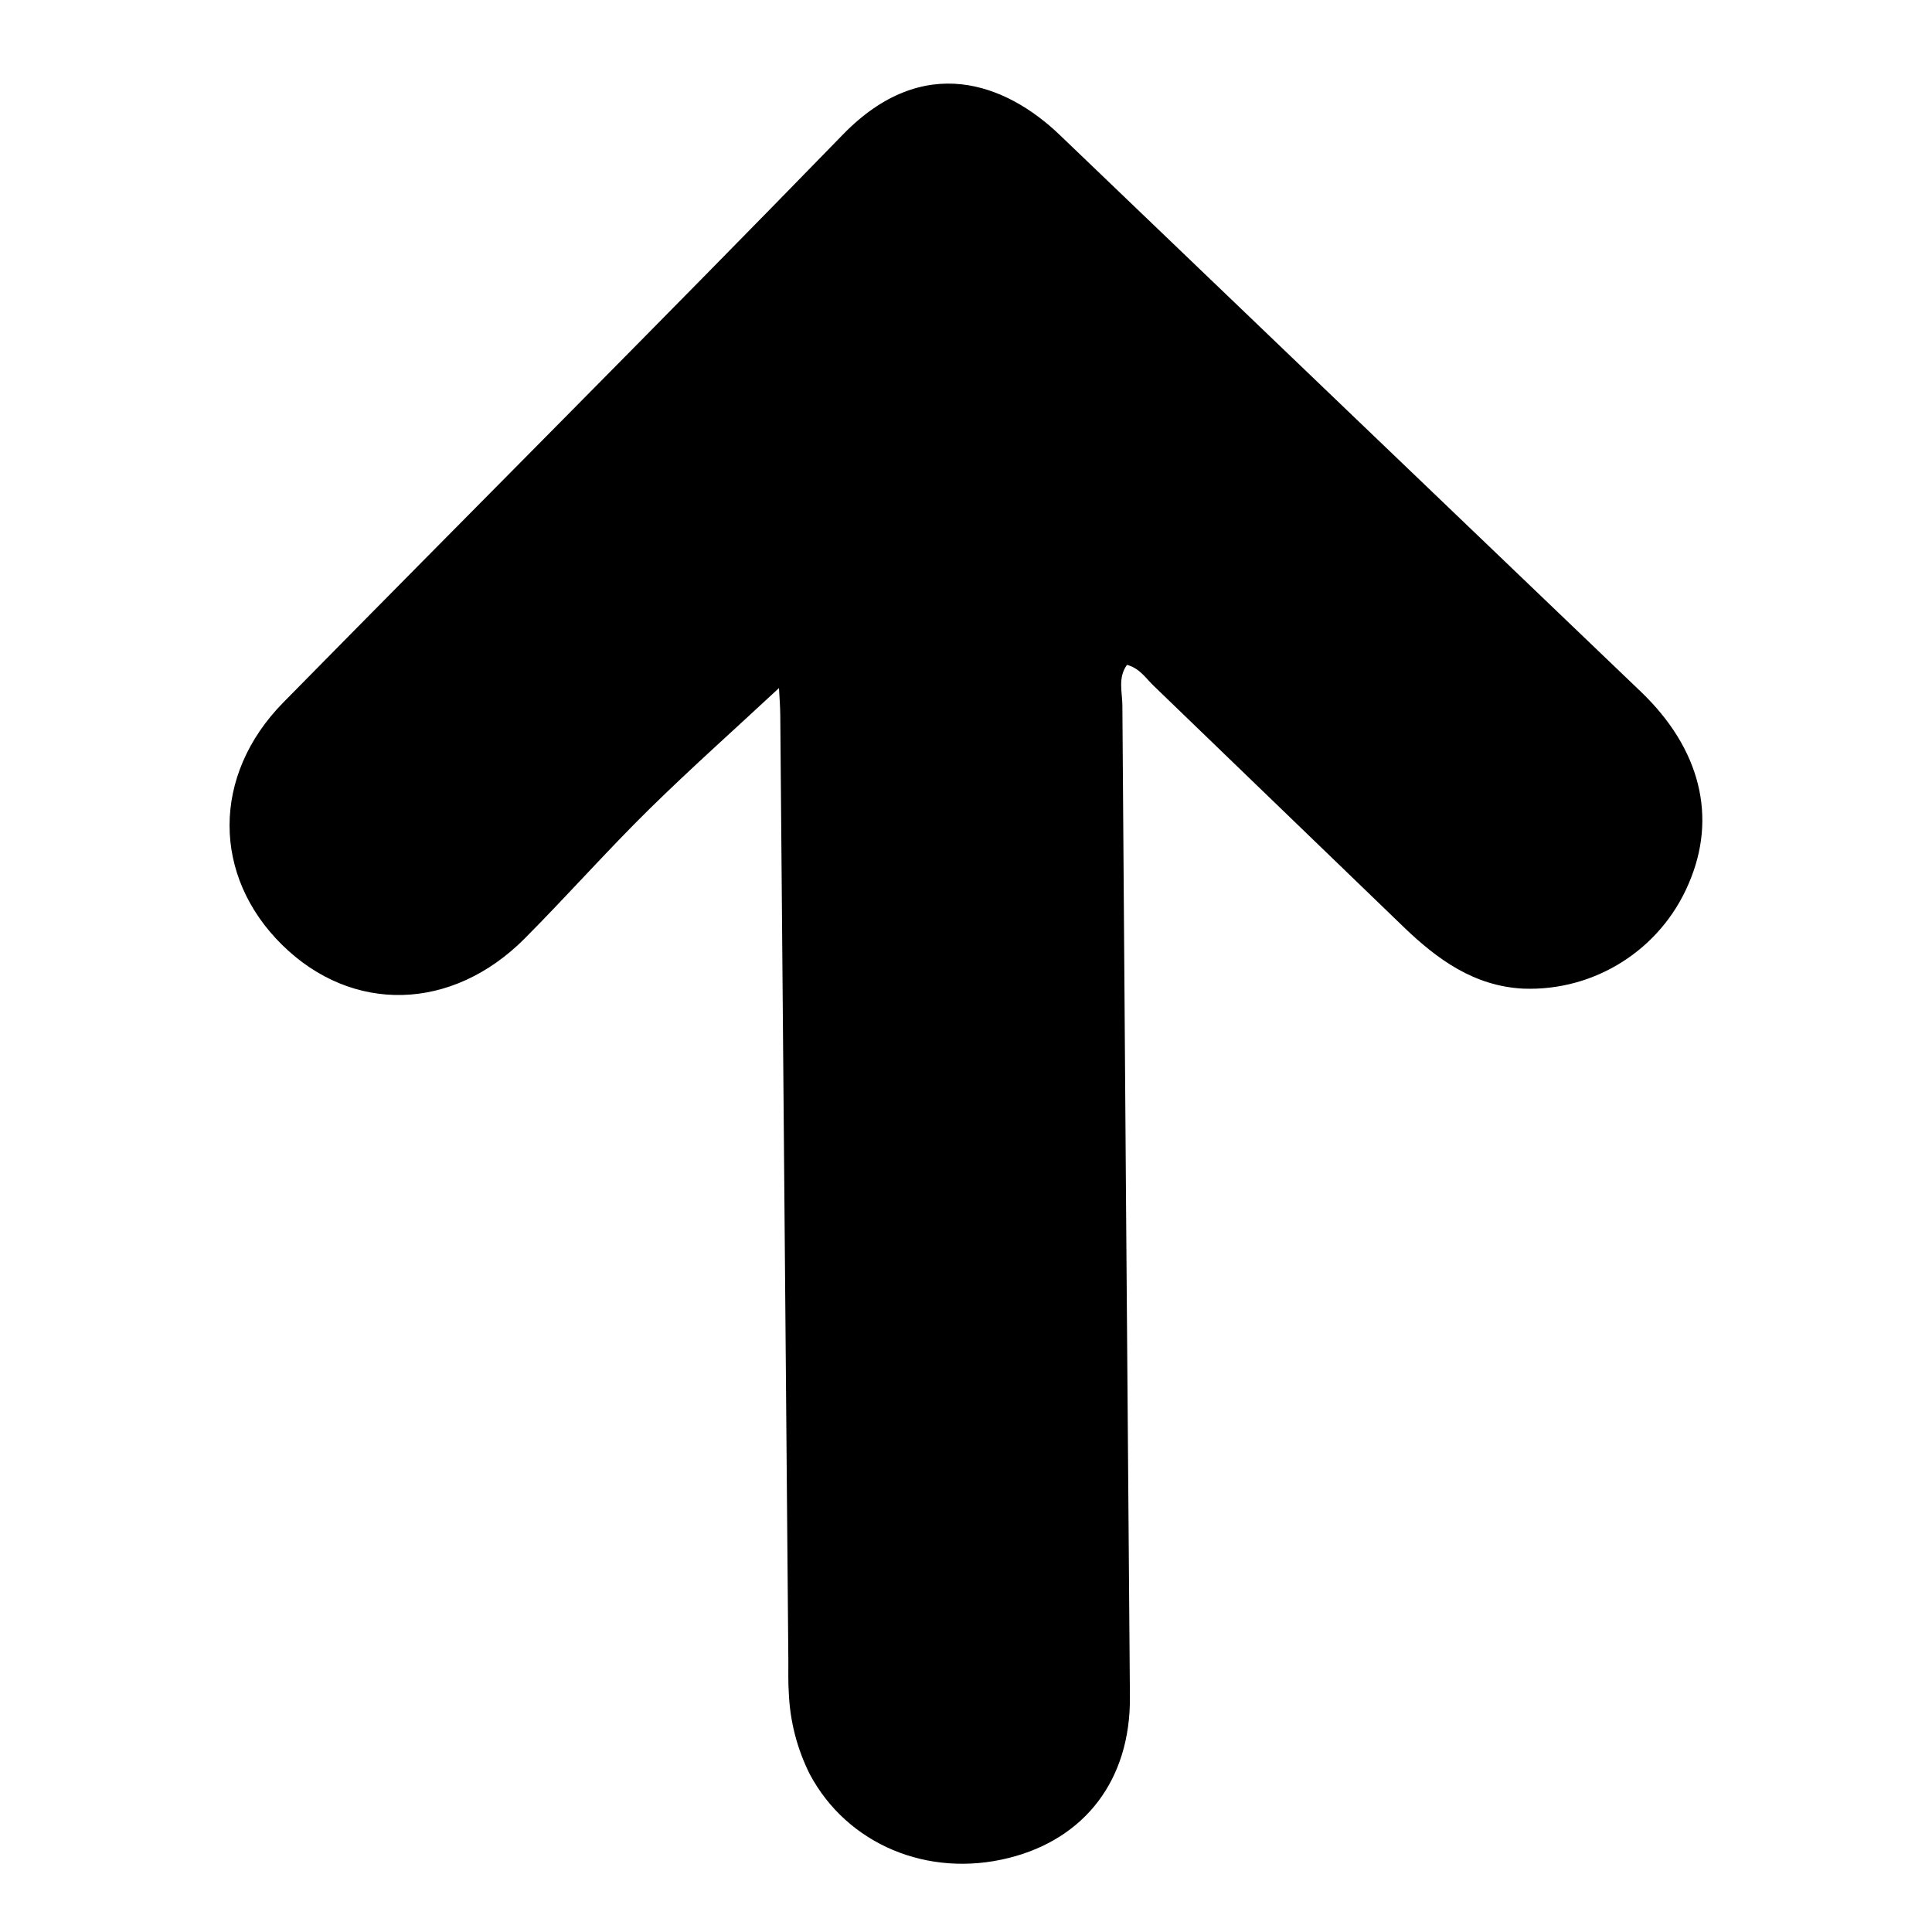
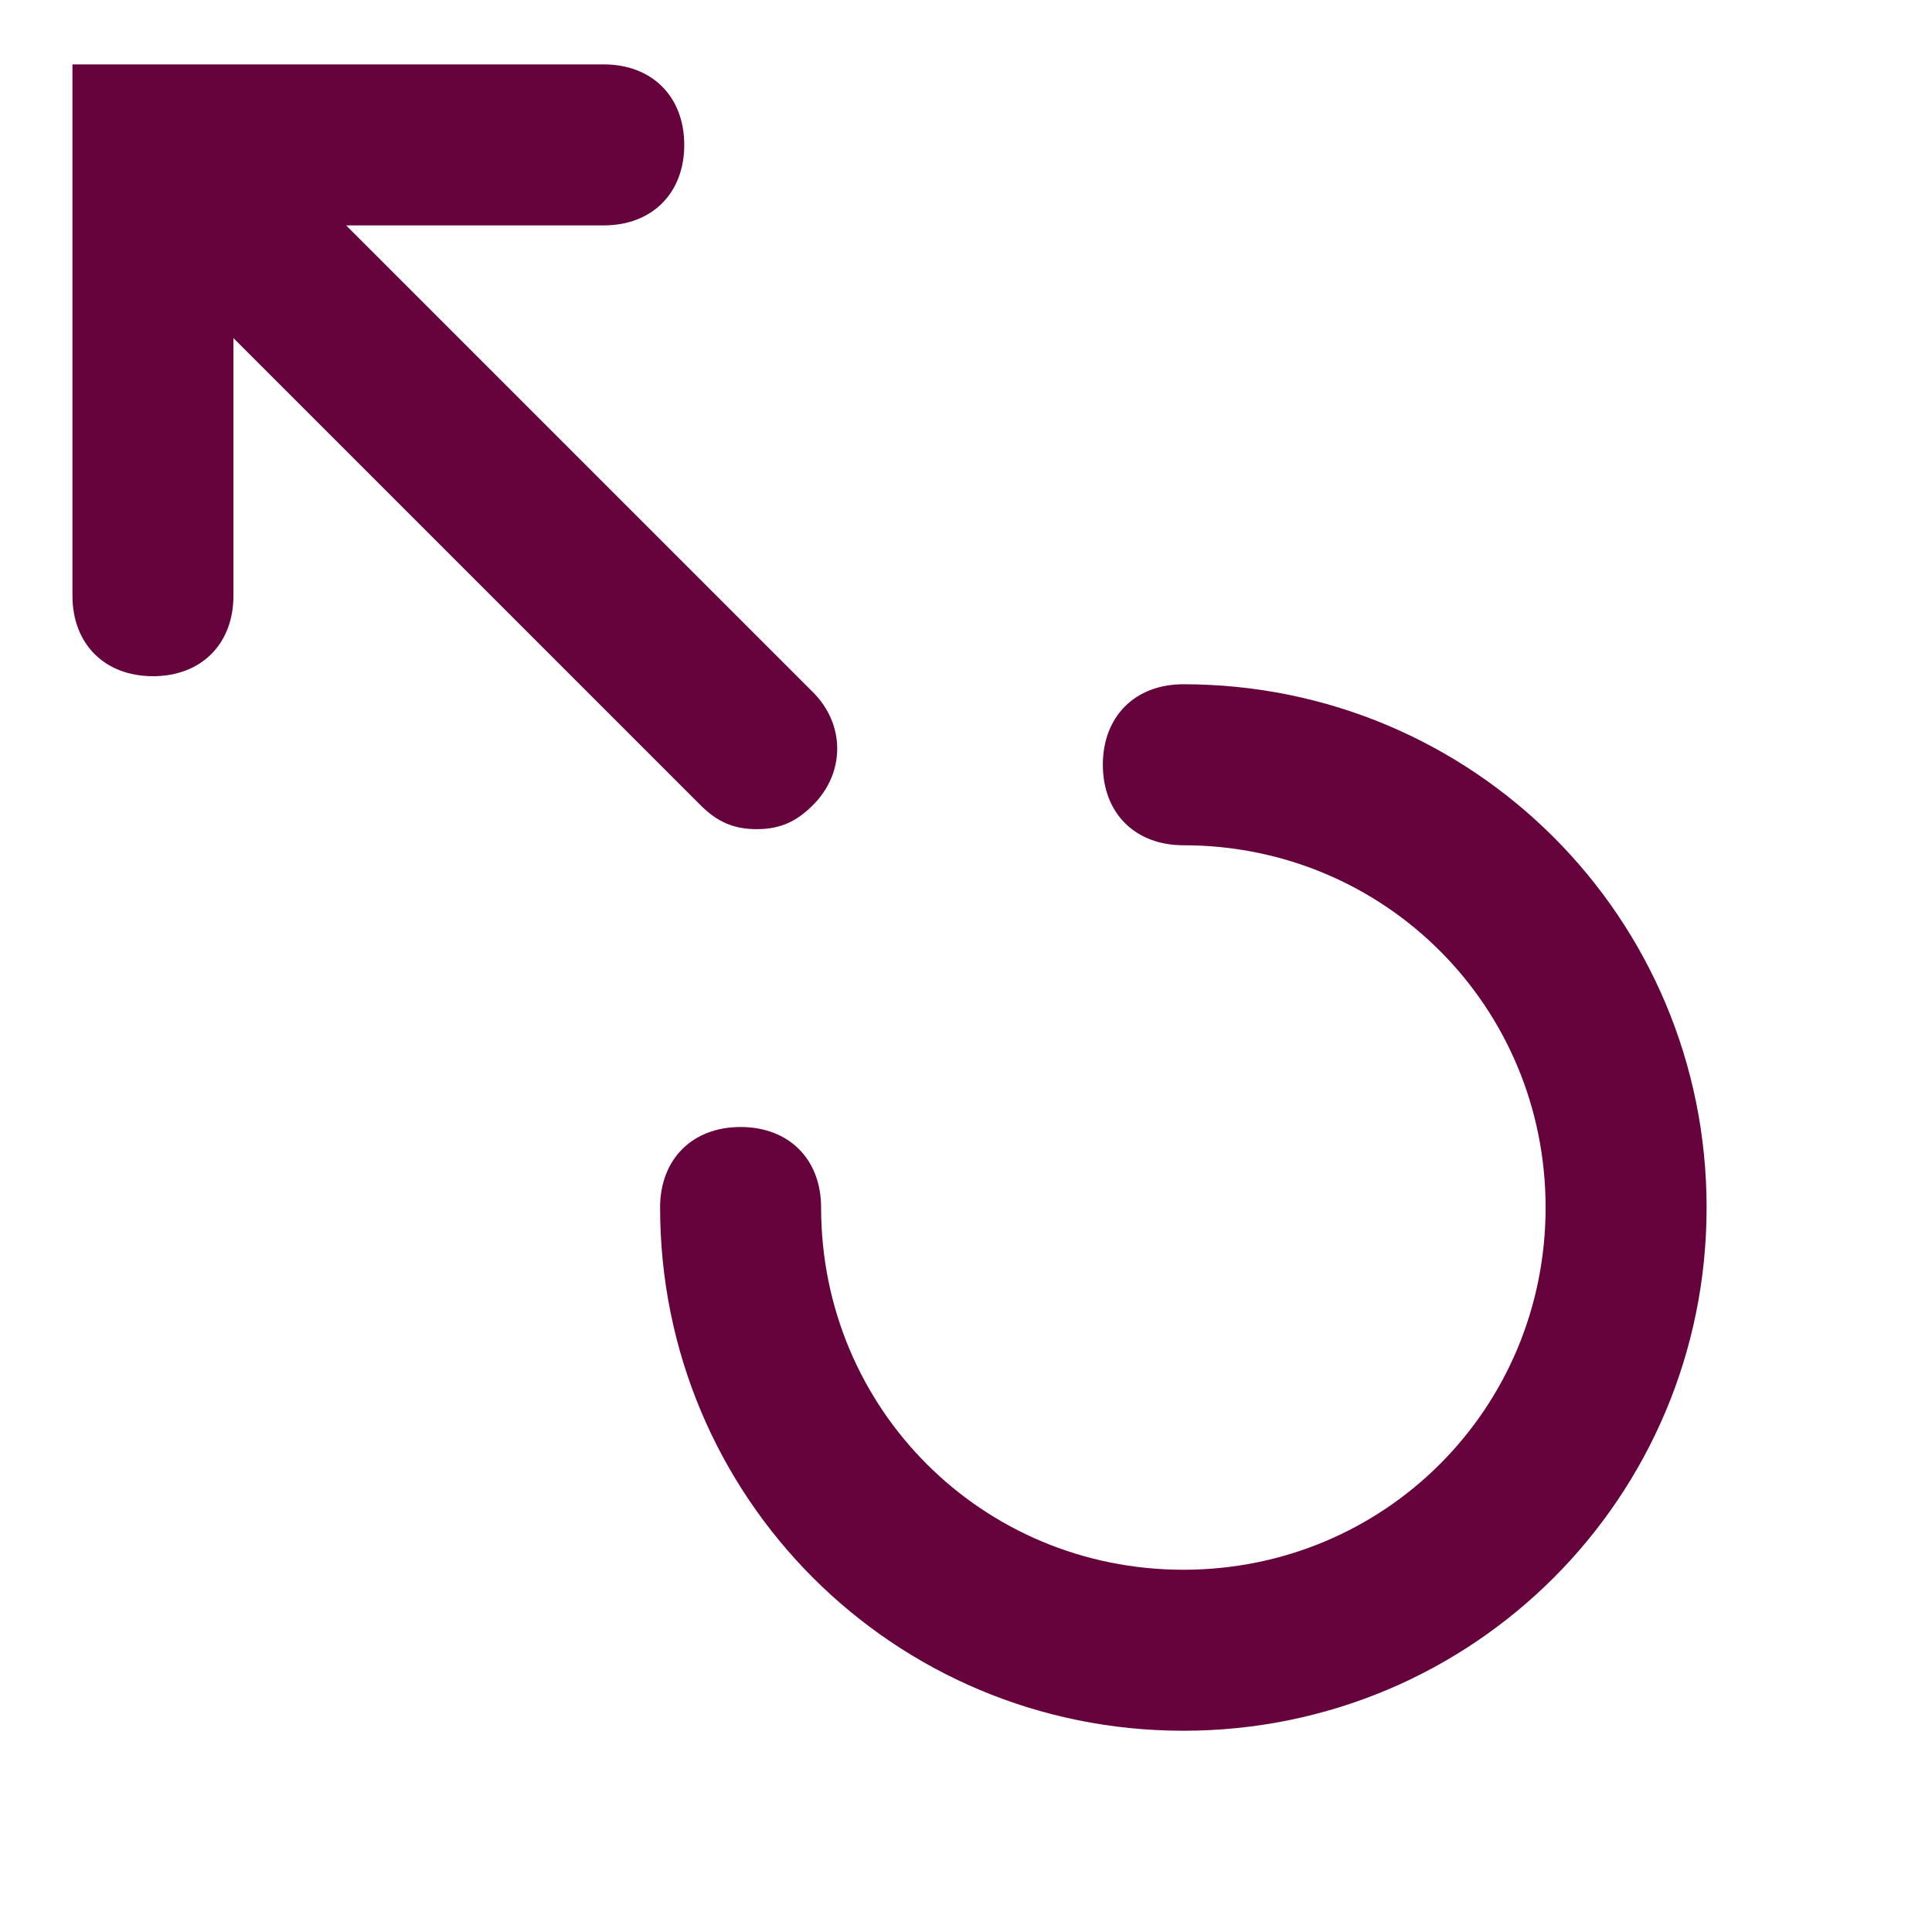
- <svg xmlns="http://www.w3.org/2000/svg" version="1.1" viewBox="0 0 256 256">
-   <path d="M103.22,91.17c-5.82,5.42-11.62,10.58-17.14,16s-10.94,11.54-16.55,17.18c-9.63,9.68-22.84,10-32.13.87s-9.37-22.46.12-32.12C62.21,68,87.14,43.08,111.7,17.82c10.65-10.95,21.56-6.81,28.73.07q38.49,36.9,77,73.77c7.87,7.54,10.15,16.6,6.33,25.42A22.87,22.87,0,0,1,201.84,131c-6.51-.33-11.38-3.87-15.84-8.16Q169.5,106.9,153,91c-1.09-1-1.93-2.45-3.67-2.9-1.23,1.69-.62,3.61-.61,5.37q.47,65.72,1,131.42c.07,11-6,18.79-16.06,21.3-10.72,2.68-21.4-1.8-26.36-11.1a26.42,26.42,0,0,1-2.78-10.79c-.1-1.4-.05-2.81-.06-4.21q-.53-62.67-1.07-125.34C103.38,93.51,103.27,92.28,103.22,91.17Z" />
+ <svg xmlns="http://www.w3.org/2000/svg" version="1.1" id="Ebene_1" x="0px" y="0px" viewBox="0 0 24 24" enable-background="new 0 0 24 24" xml:space="preserve">
+   <path style="fill:#66023c;" d="M14.7,19.5c-2.5,0-4.5-2-4.5-4.5c0-0.6-0.4-1-1-1c-0.6,0-1,0.4-1,1c0,3.6,2.9,6.5,6.5,6.5s6.5-2.9,6.5-6.5s-2.9-6.5-6.5-6.5  c-0.6,0-1,0.4-1,1s0.4,1,1,1c2.5,0,4.5,2,4.5,4.5S17.2,19.5,14.7,19.5z M7.5,0.8          c0.6,0,1,0.4,1,1s-0.4,1-1,1H4.3L6,4.5l4.1,4.1c0.4,0.4,0.4,1,0,1.4c-0.2,0.2-0.4,0.3-0.7,0.3S8.9,10.2,8.7,10L4.6,5.9L2.9,4.2v3.2  c0,0.6-0.4,1-1,1s-1-0.4-1-1V0.8L7.5,0.8" />
</svg>
